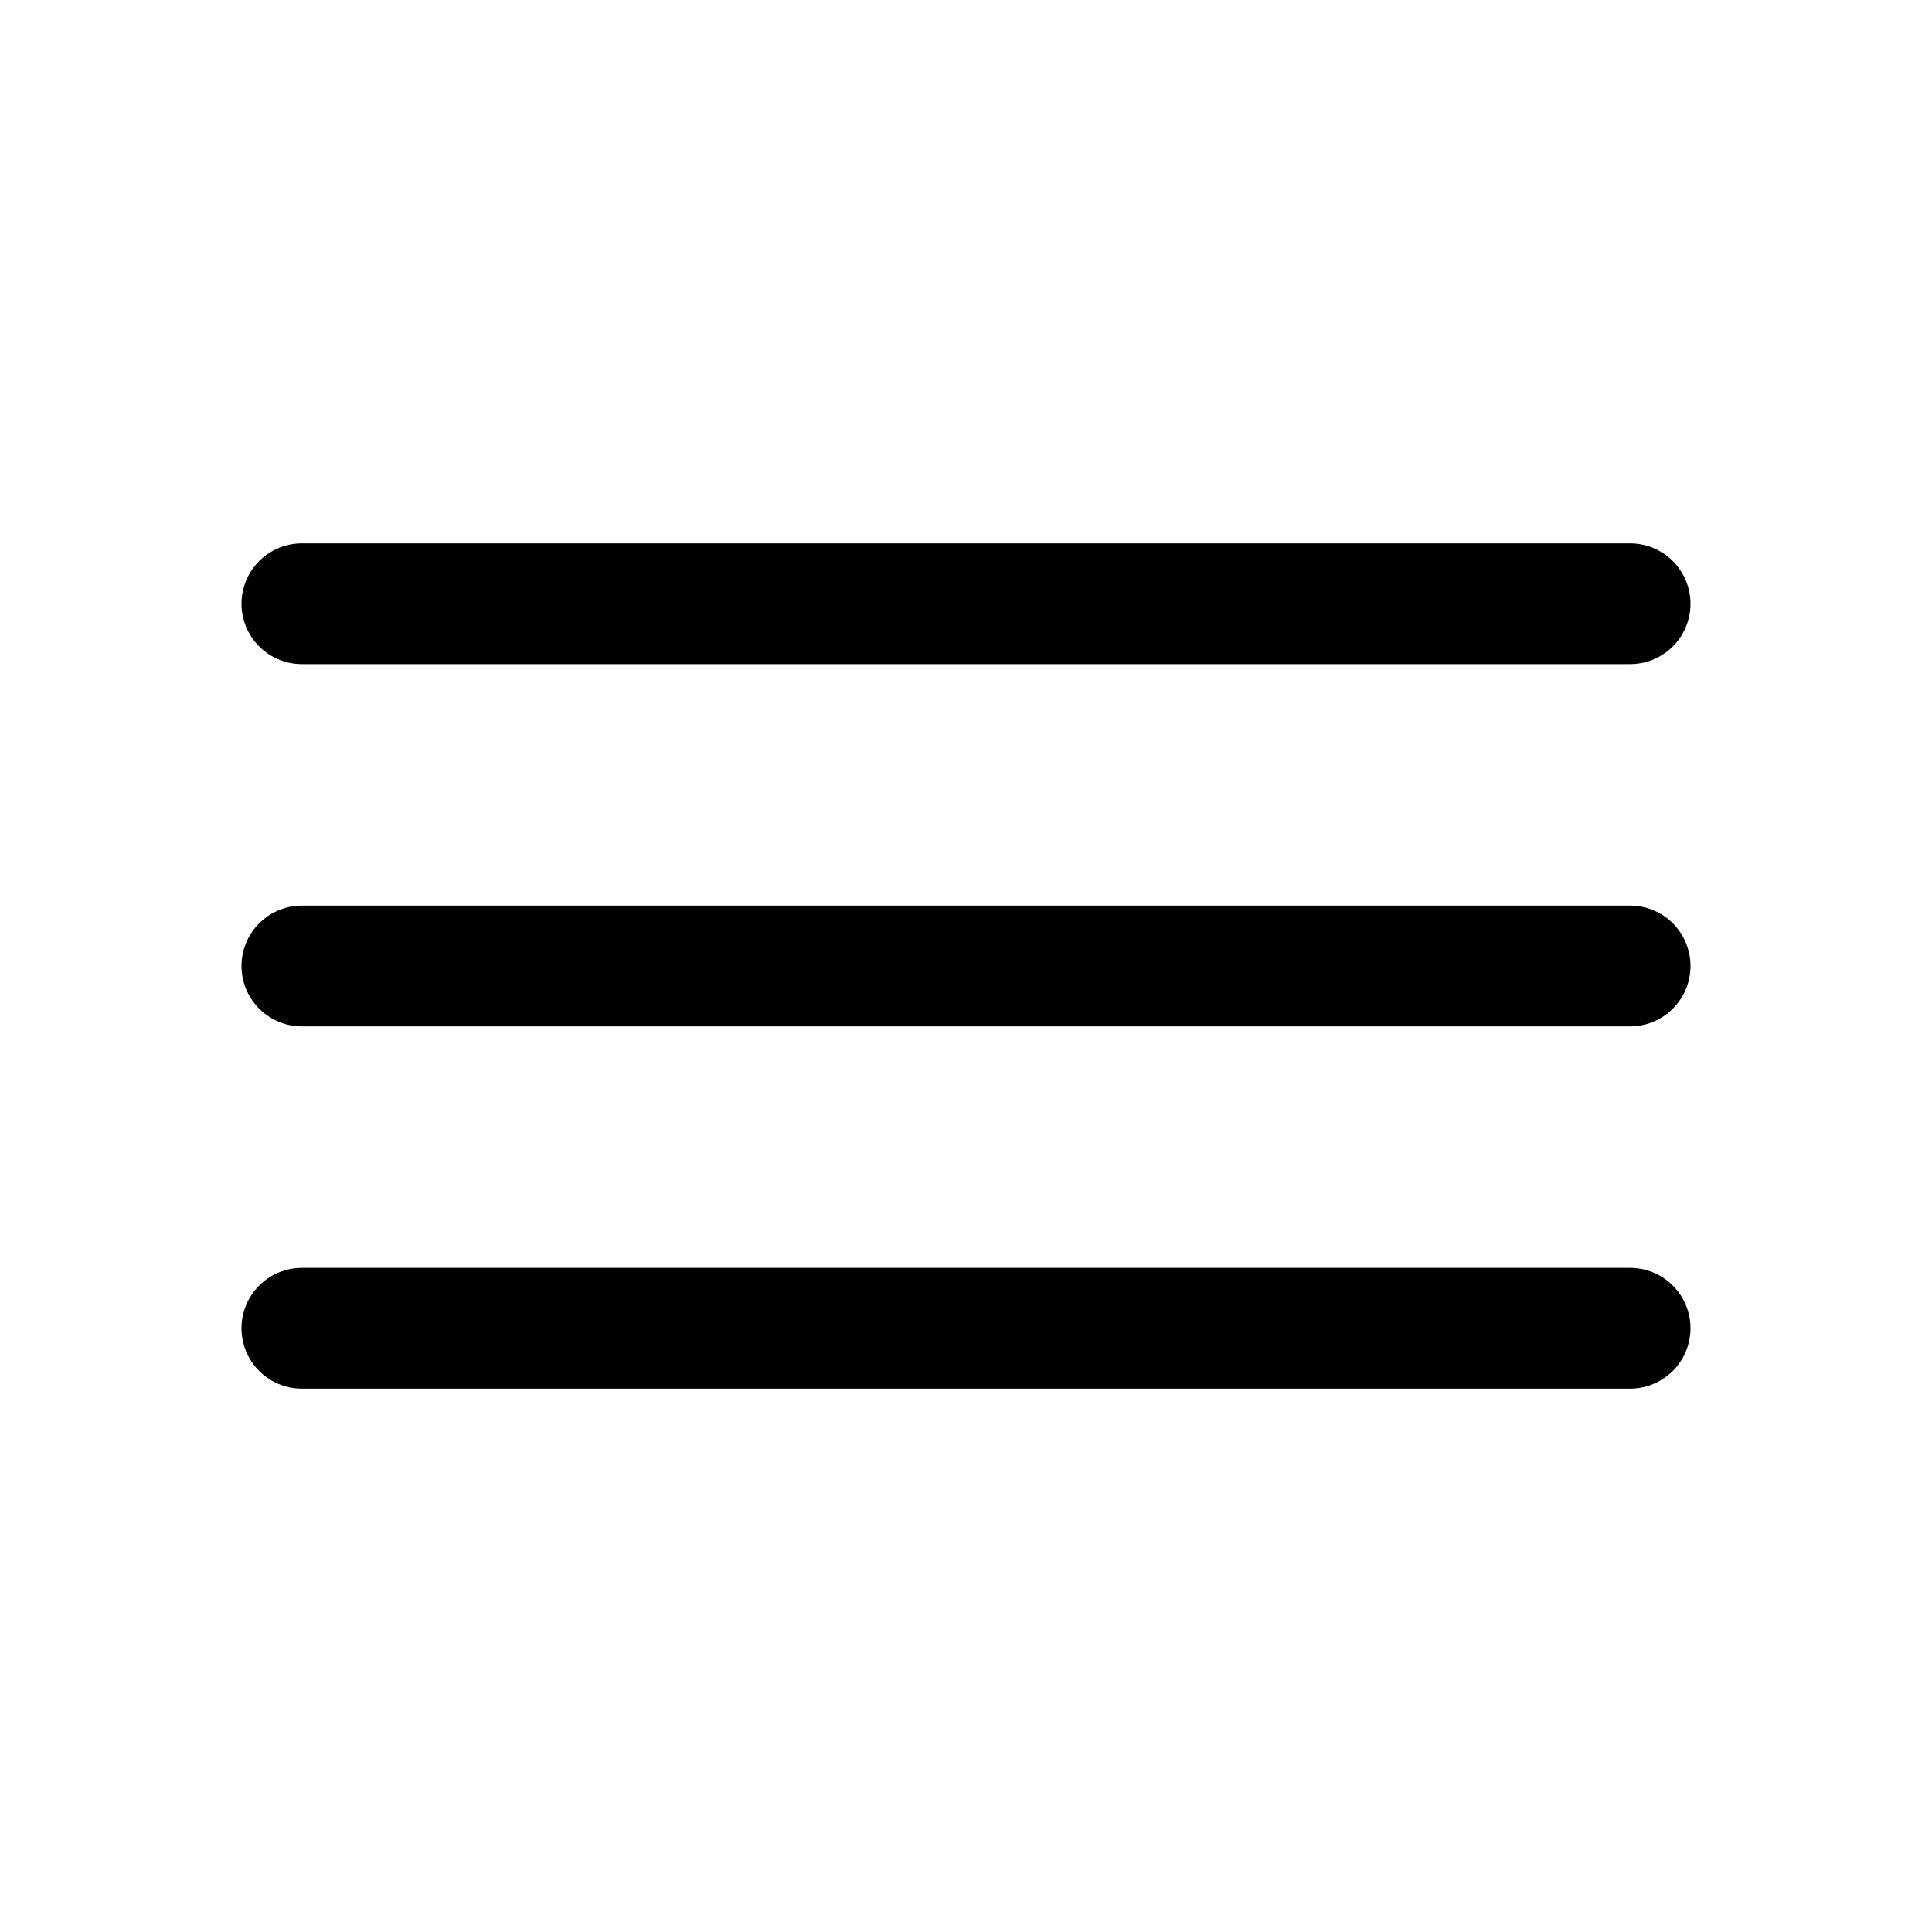
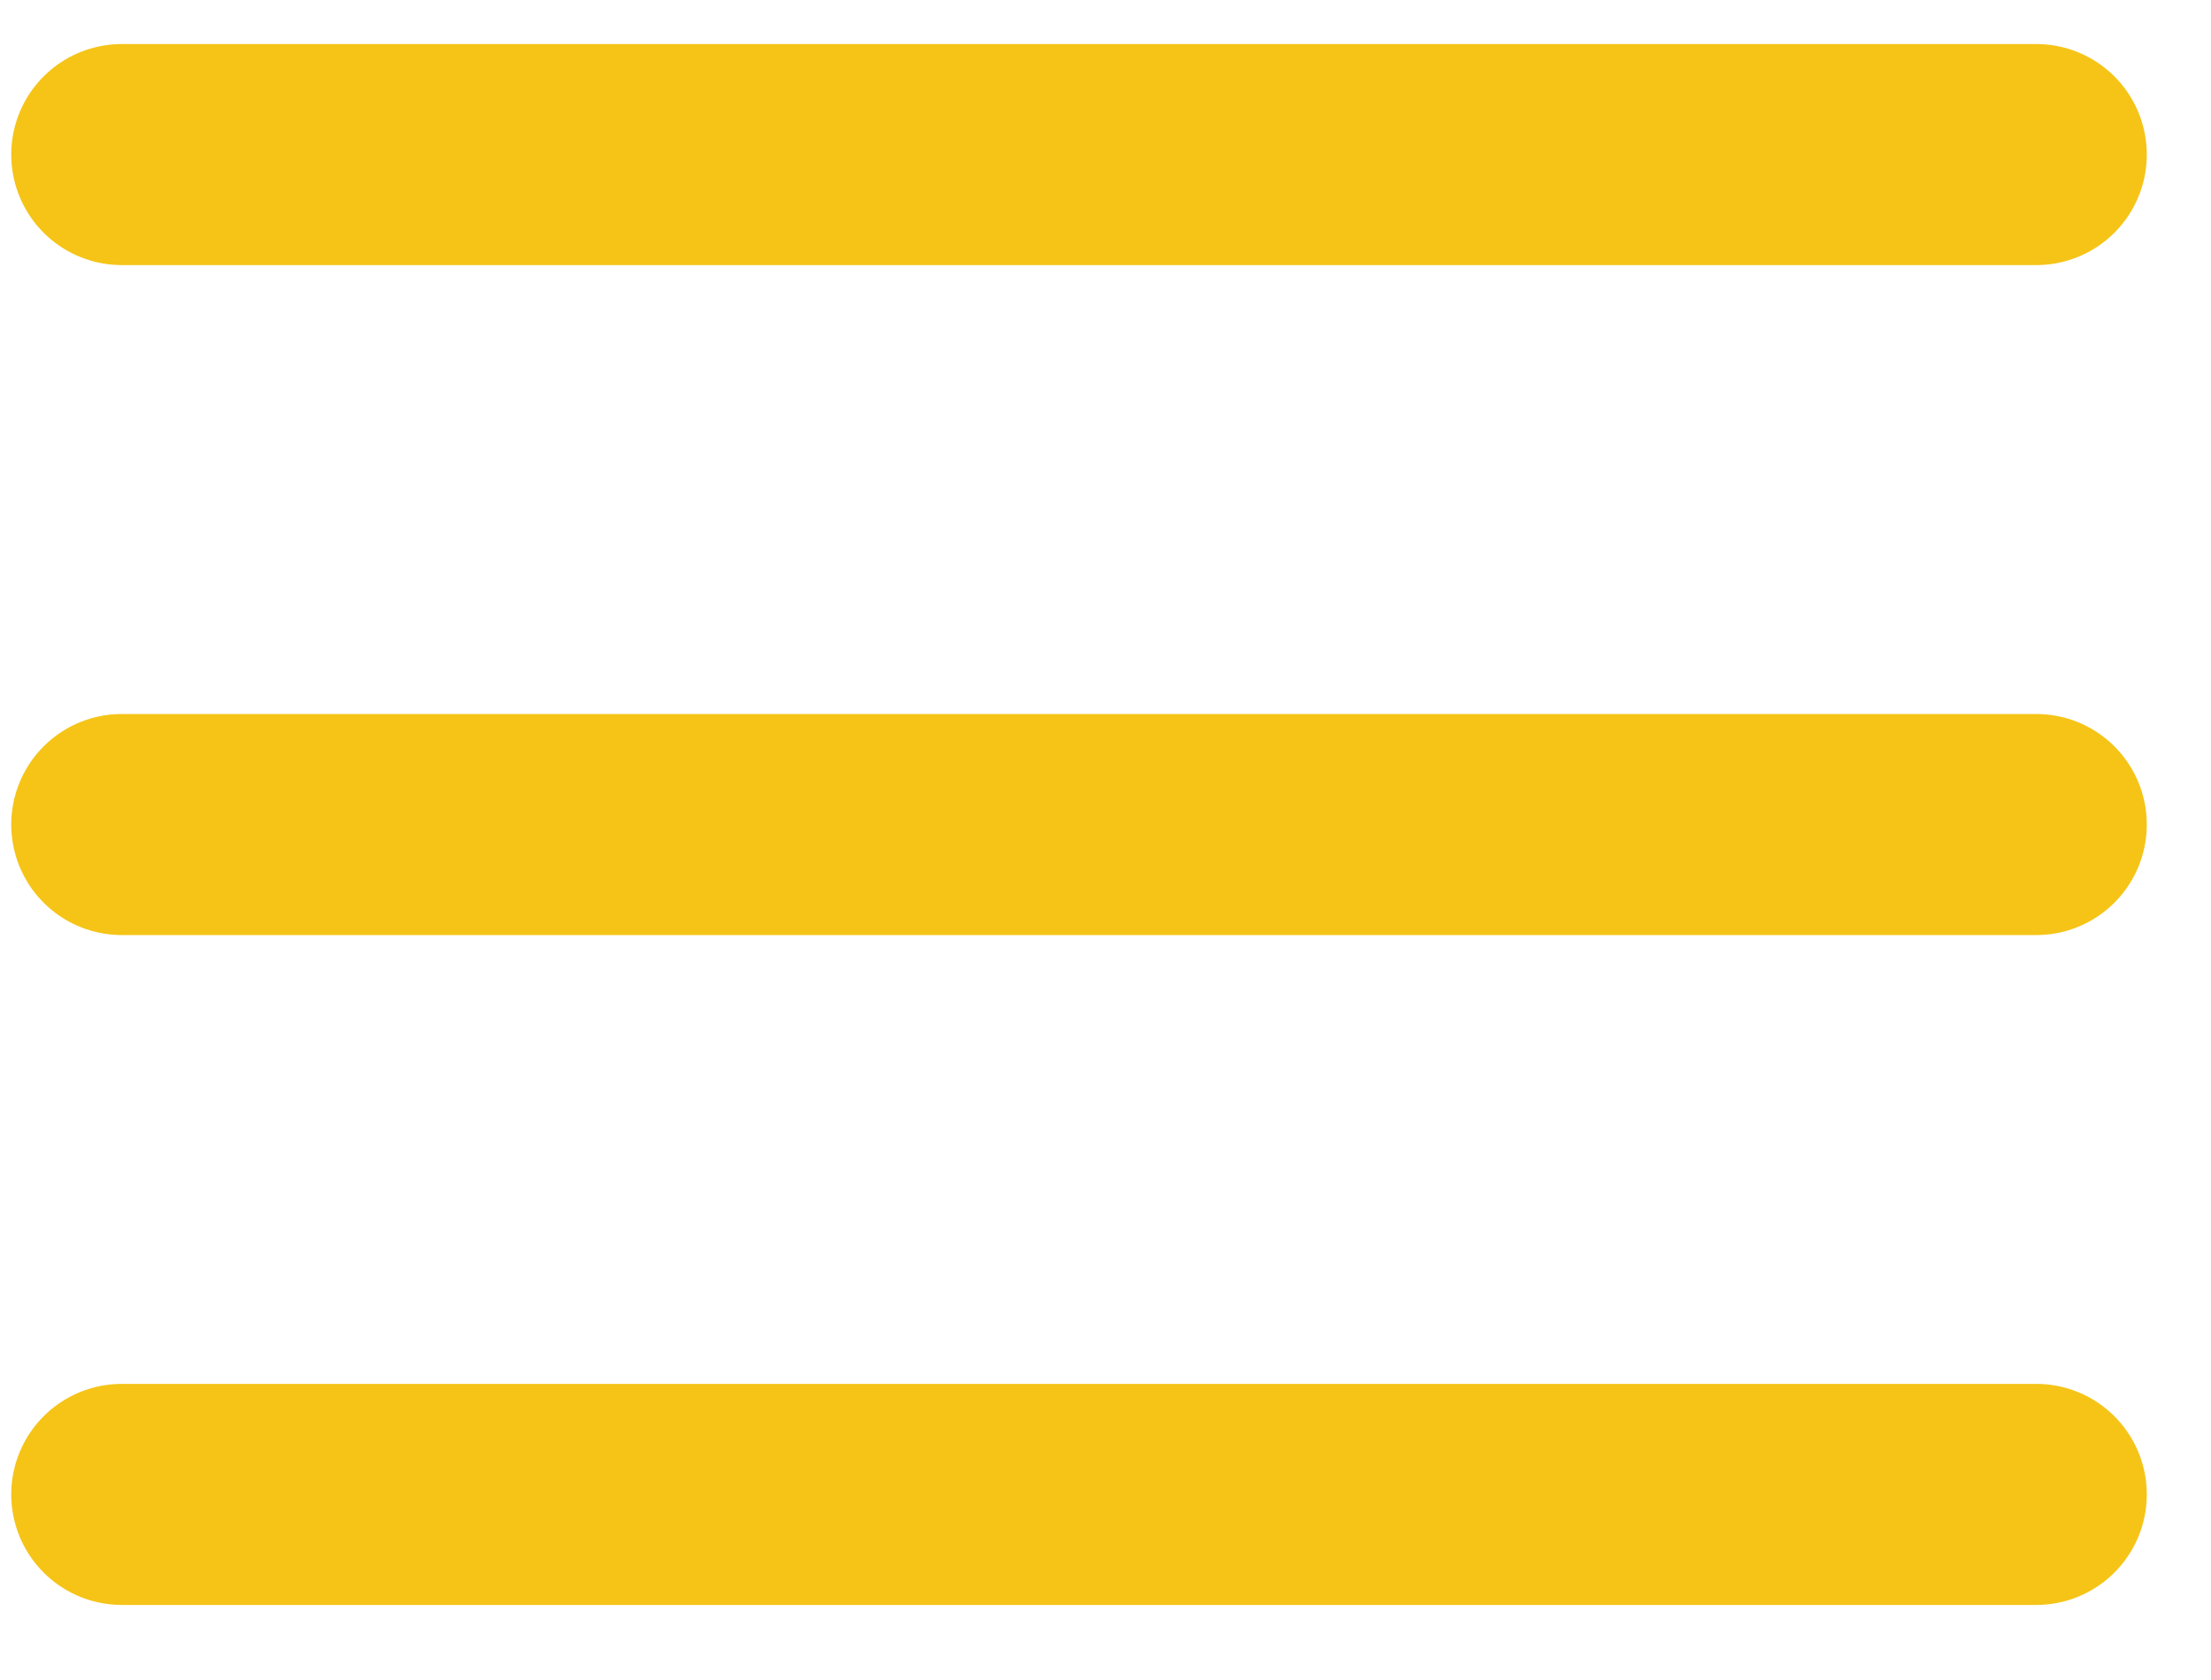
- <svg xmlns="http://www.w3.org/2000/svg" width="40" height="40" viewBox="0 0 512 512">
-   <line x1="80" y1="160" x2="432" y2="160" style="fill:none;stroke:#000;stroke-linecap:round;stroke-miterlimit:10;stroke-width:32px" />
-   <line x1="80" y1="256" x2="432" y2="256" style="fill:none;stroke:#000;stroke-linecap:round;stroke-miterlimit:10;stroke-width:32px" />
-   <line x1="80" y1="352" x2="432" y2="352" style="fill:none;stroke:#000;stroke-linecap:round;stroke-miterlimit:10;stroke-width:32px" />
+ <svg xmlns="http://www.w3.org/2000/svg" width="25" height="19" viewBox="0 0 25 19">
+   <g fill="none" fill-rule="evenodd" stroke="#F5C417" stroke-linecap="round" stroke-width="2.5">
+     <path d="M.377 15.901L22.024 15.901M.377 8.325L22.024 8.325M.377.748L22.024.748" transform="translate(1 1)" />
+   </g>
</svg>
